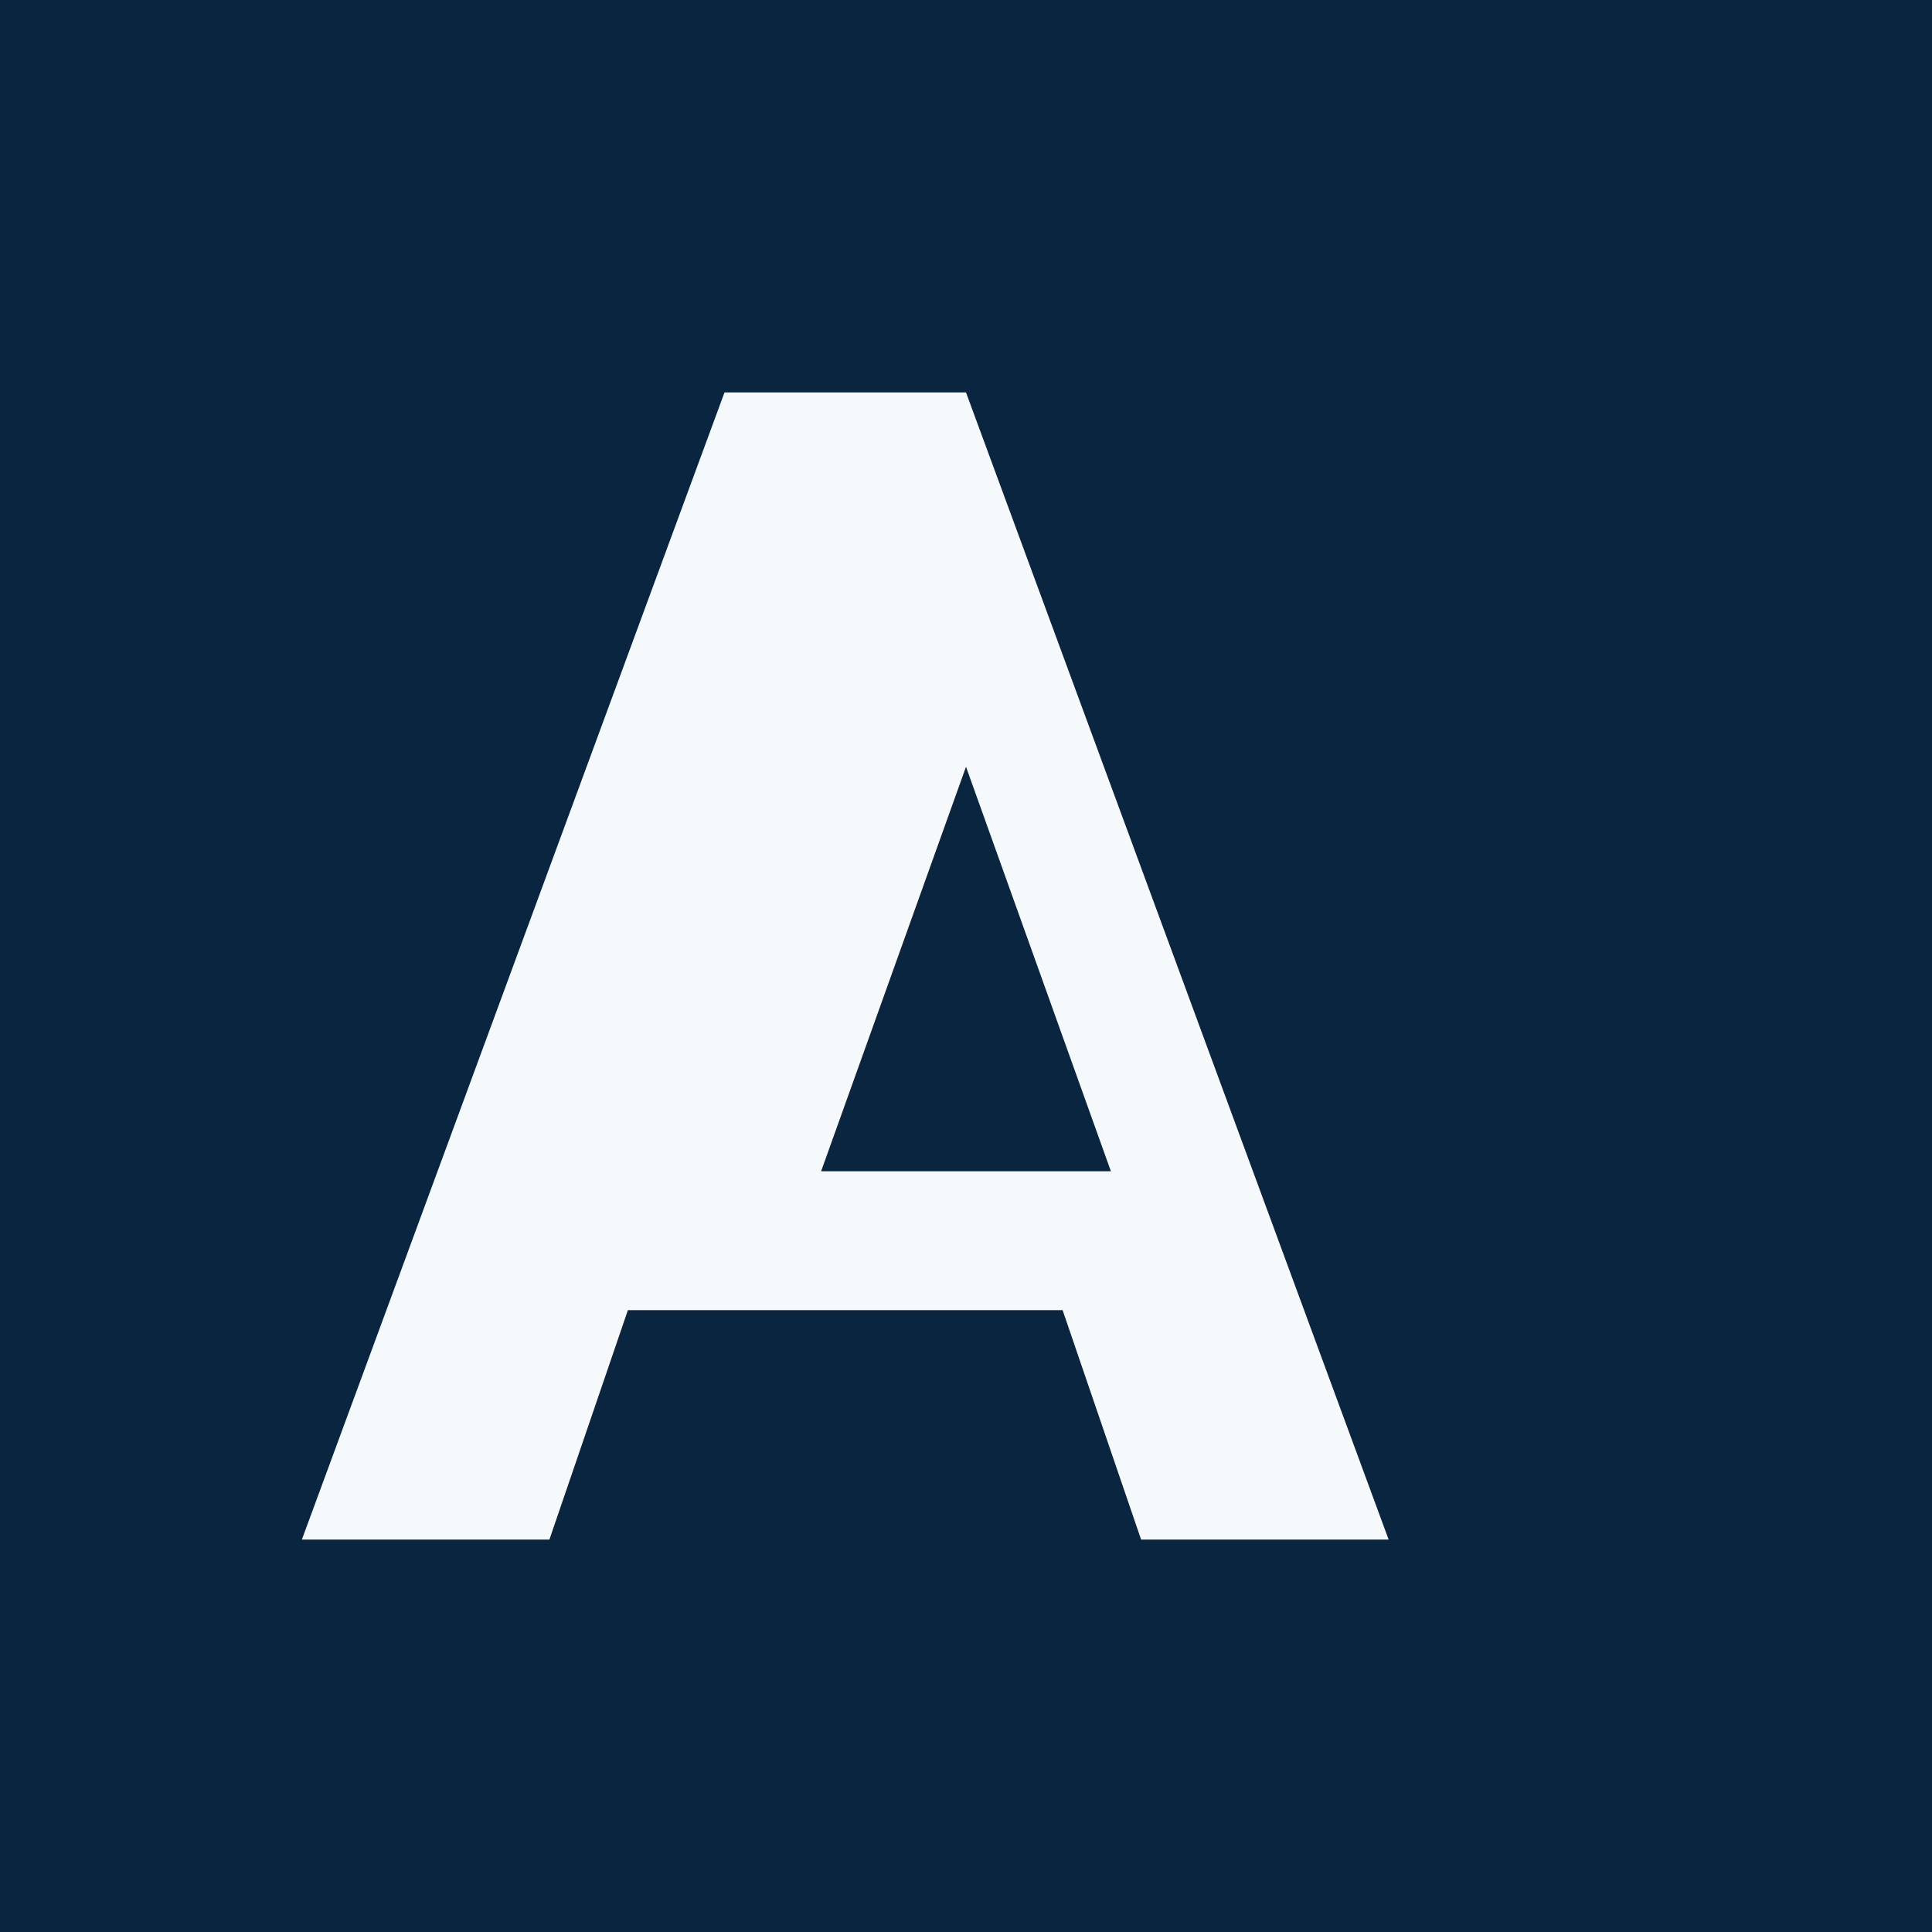
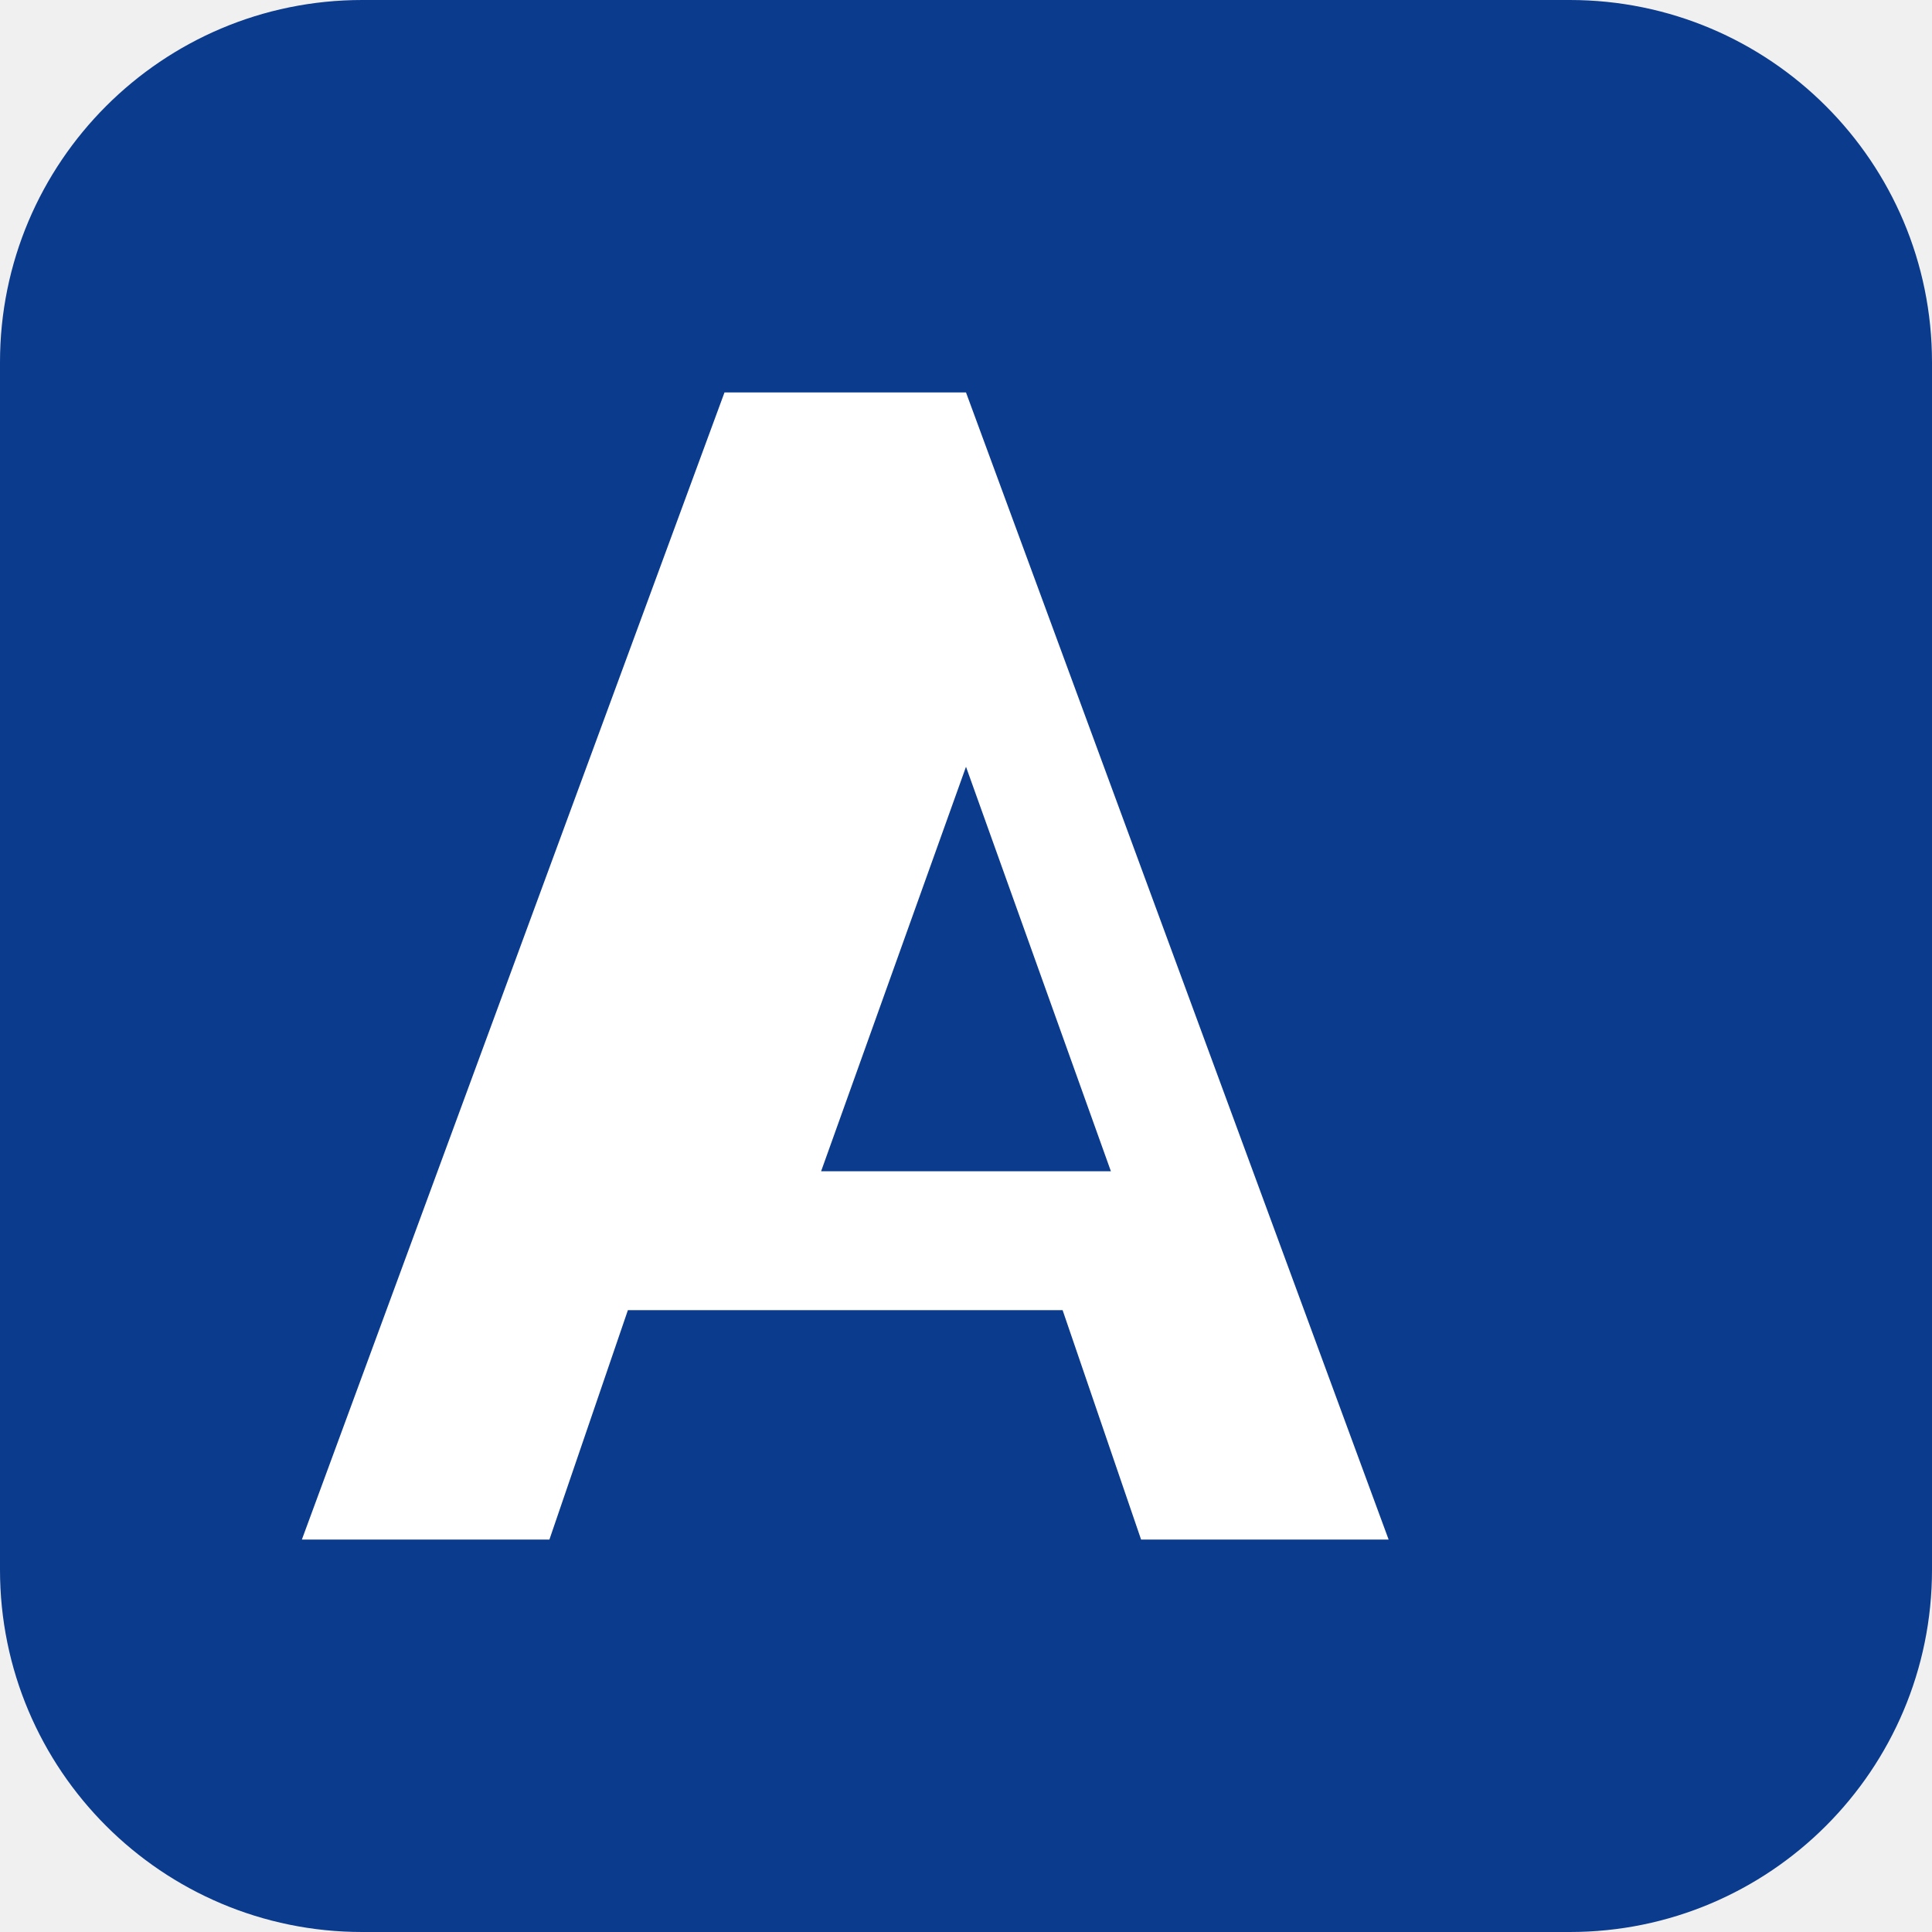
<svg xmlns="http://www.w3.org/2000/svg" viewBox="0 0 64 64">
-   <rect width="64" height="64" fill="#0A2540" />
-   <path d="M32 13 46 51h-8.2l-2.6-7.6H20.8L18.2 51H10L24 13zm0 12.4-4.8 13.4h9.6z" fill="#F6F9FC" />
+   <rect width="64" height="64" rx="12" fill="#0B3B8C" />
+   <path d="M32 13 46 51h-8.2l-2.6-7.6H20.8L18.2 51H10L24 13zm0 12.4-4.8 13.4h9.6z" fill="#FFFFFF" />
</svg>
